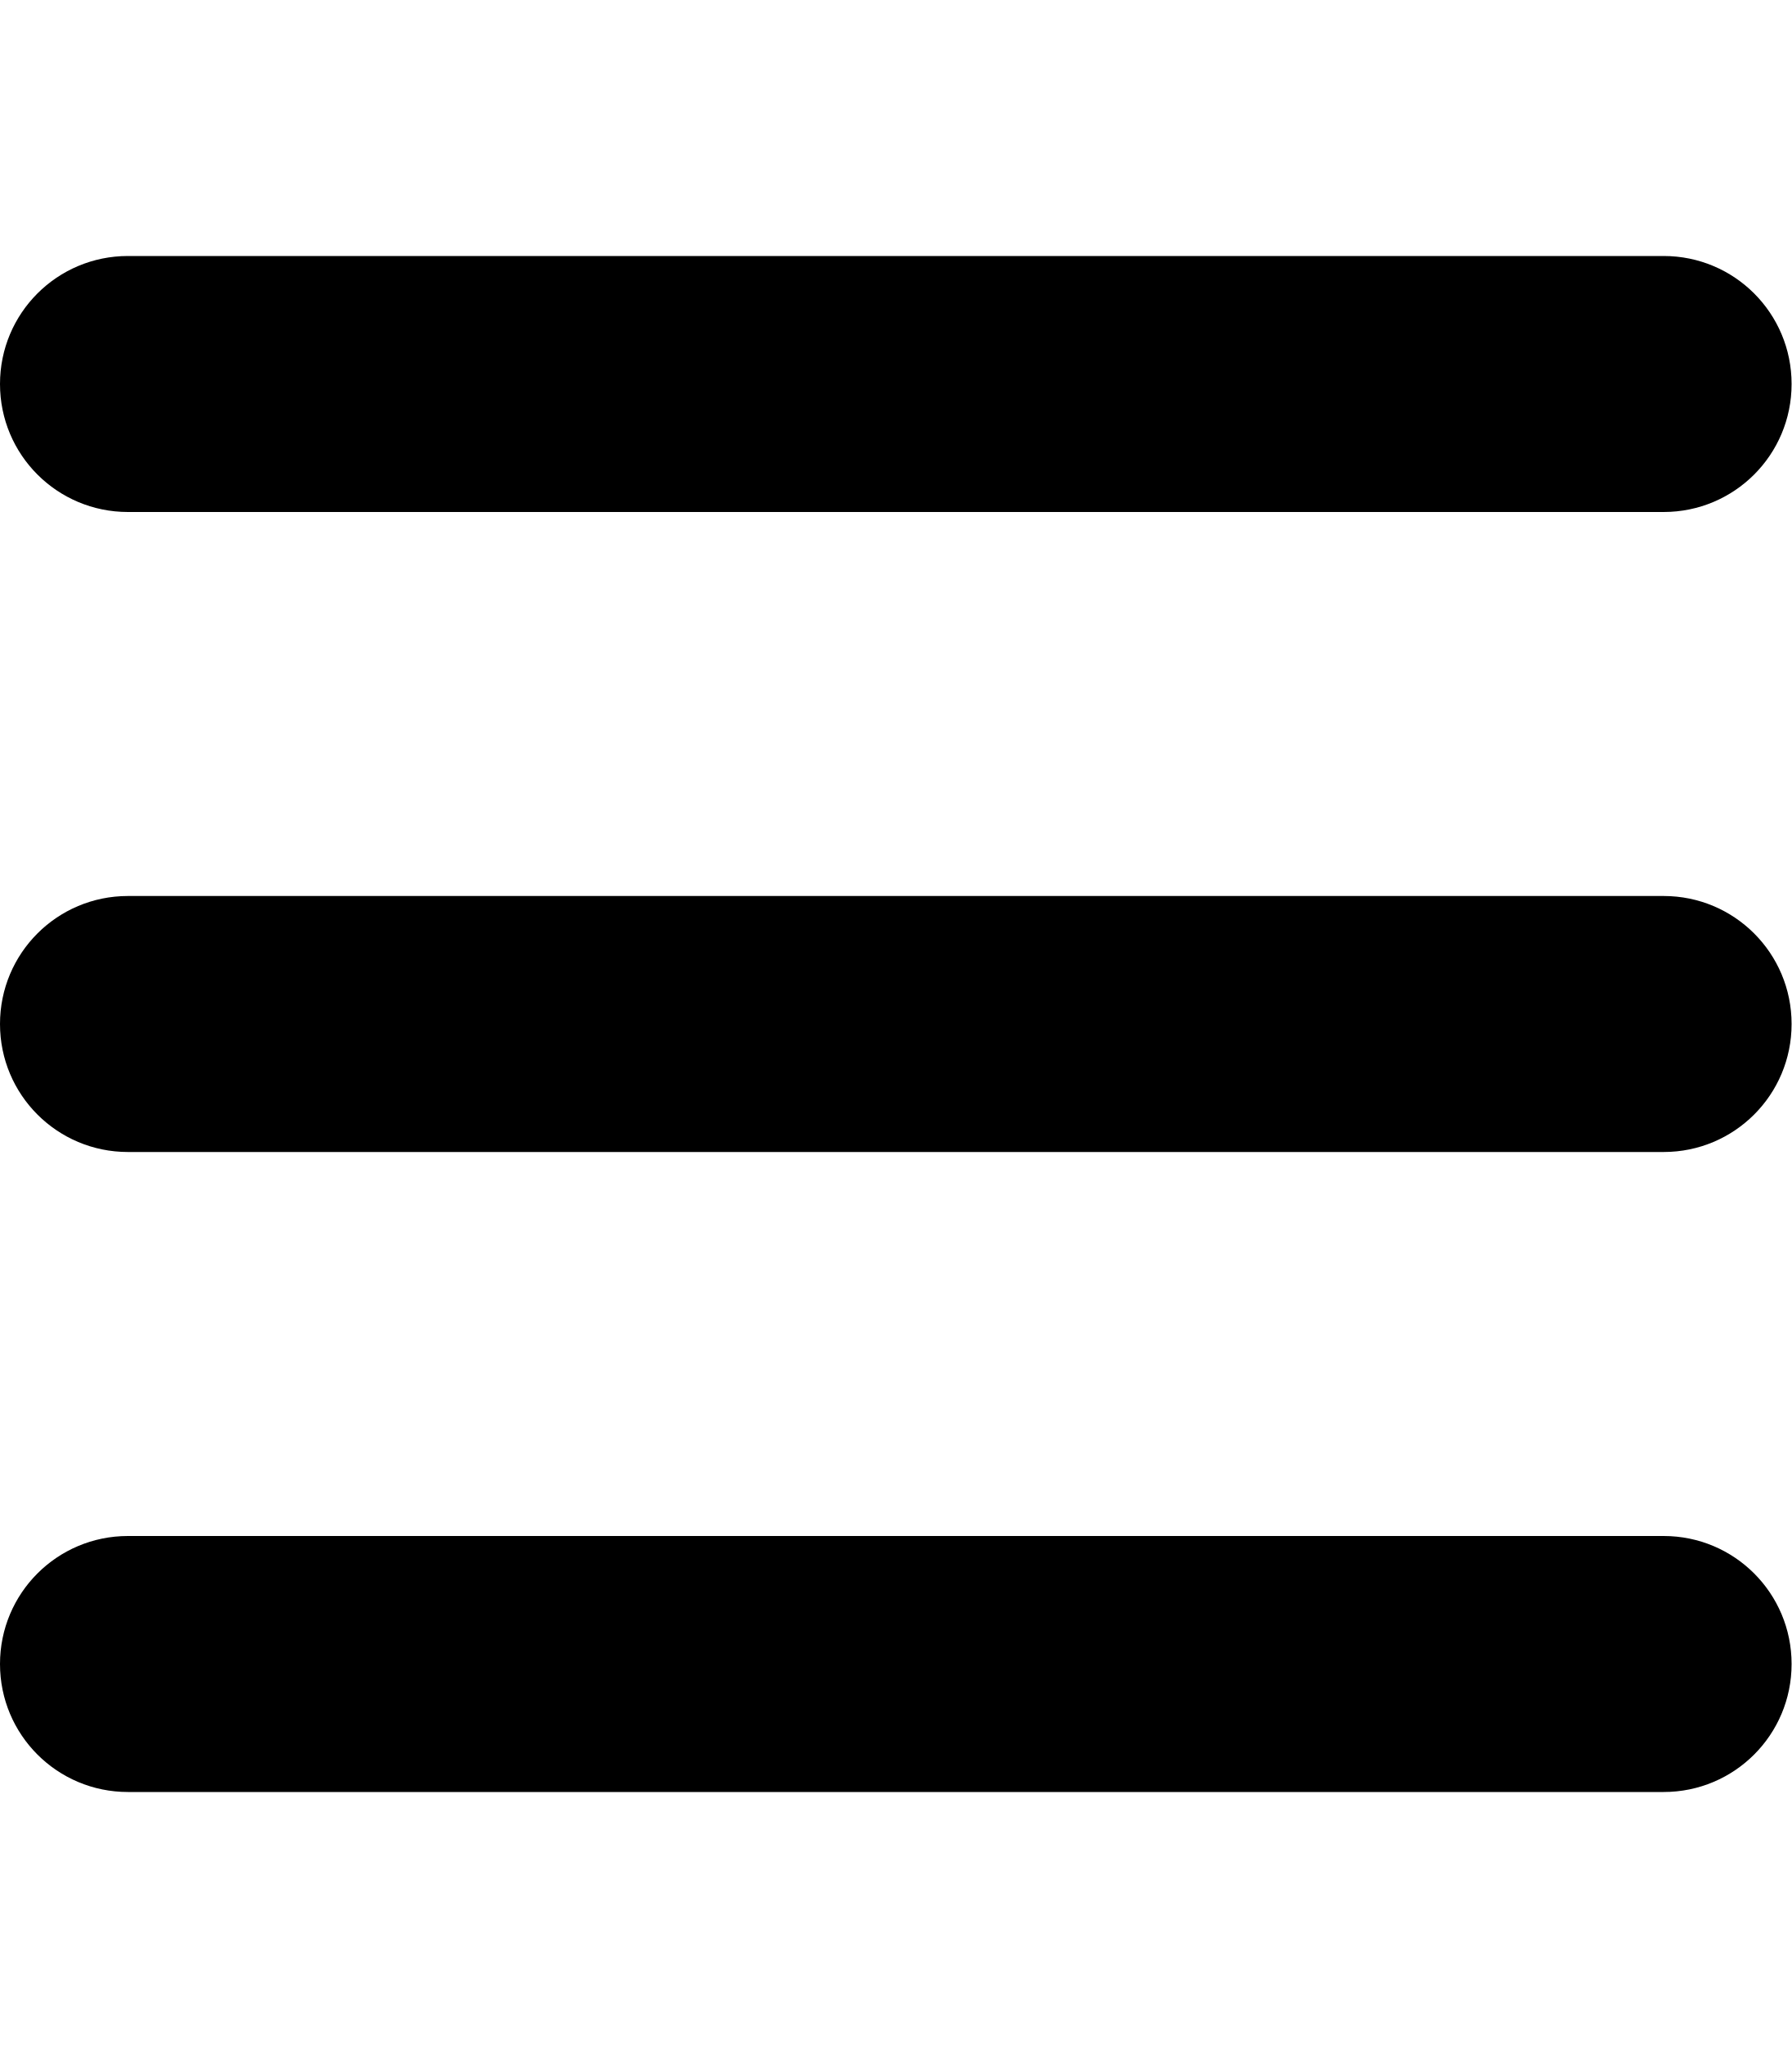
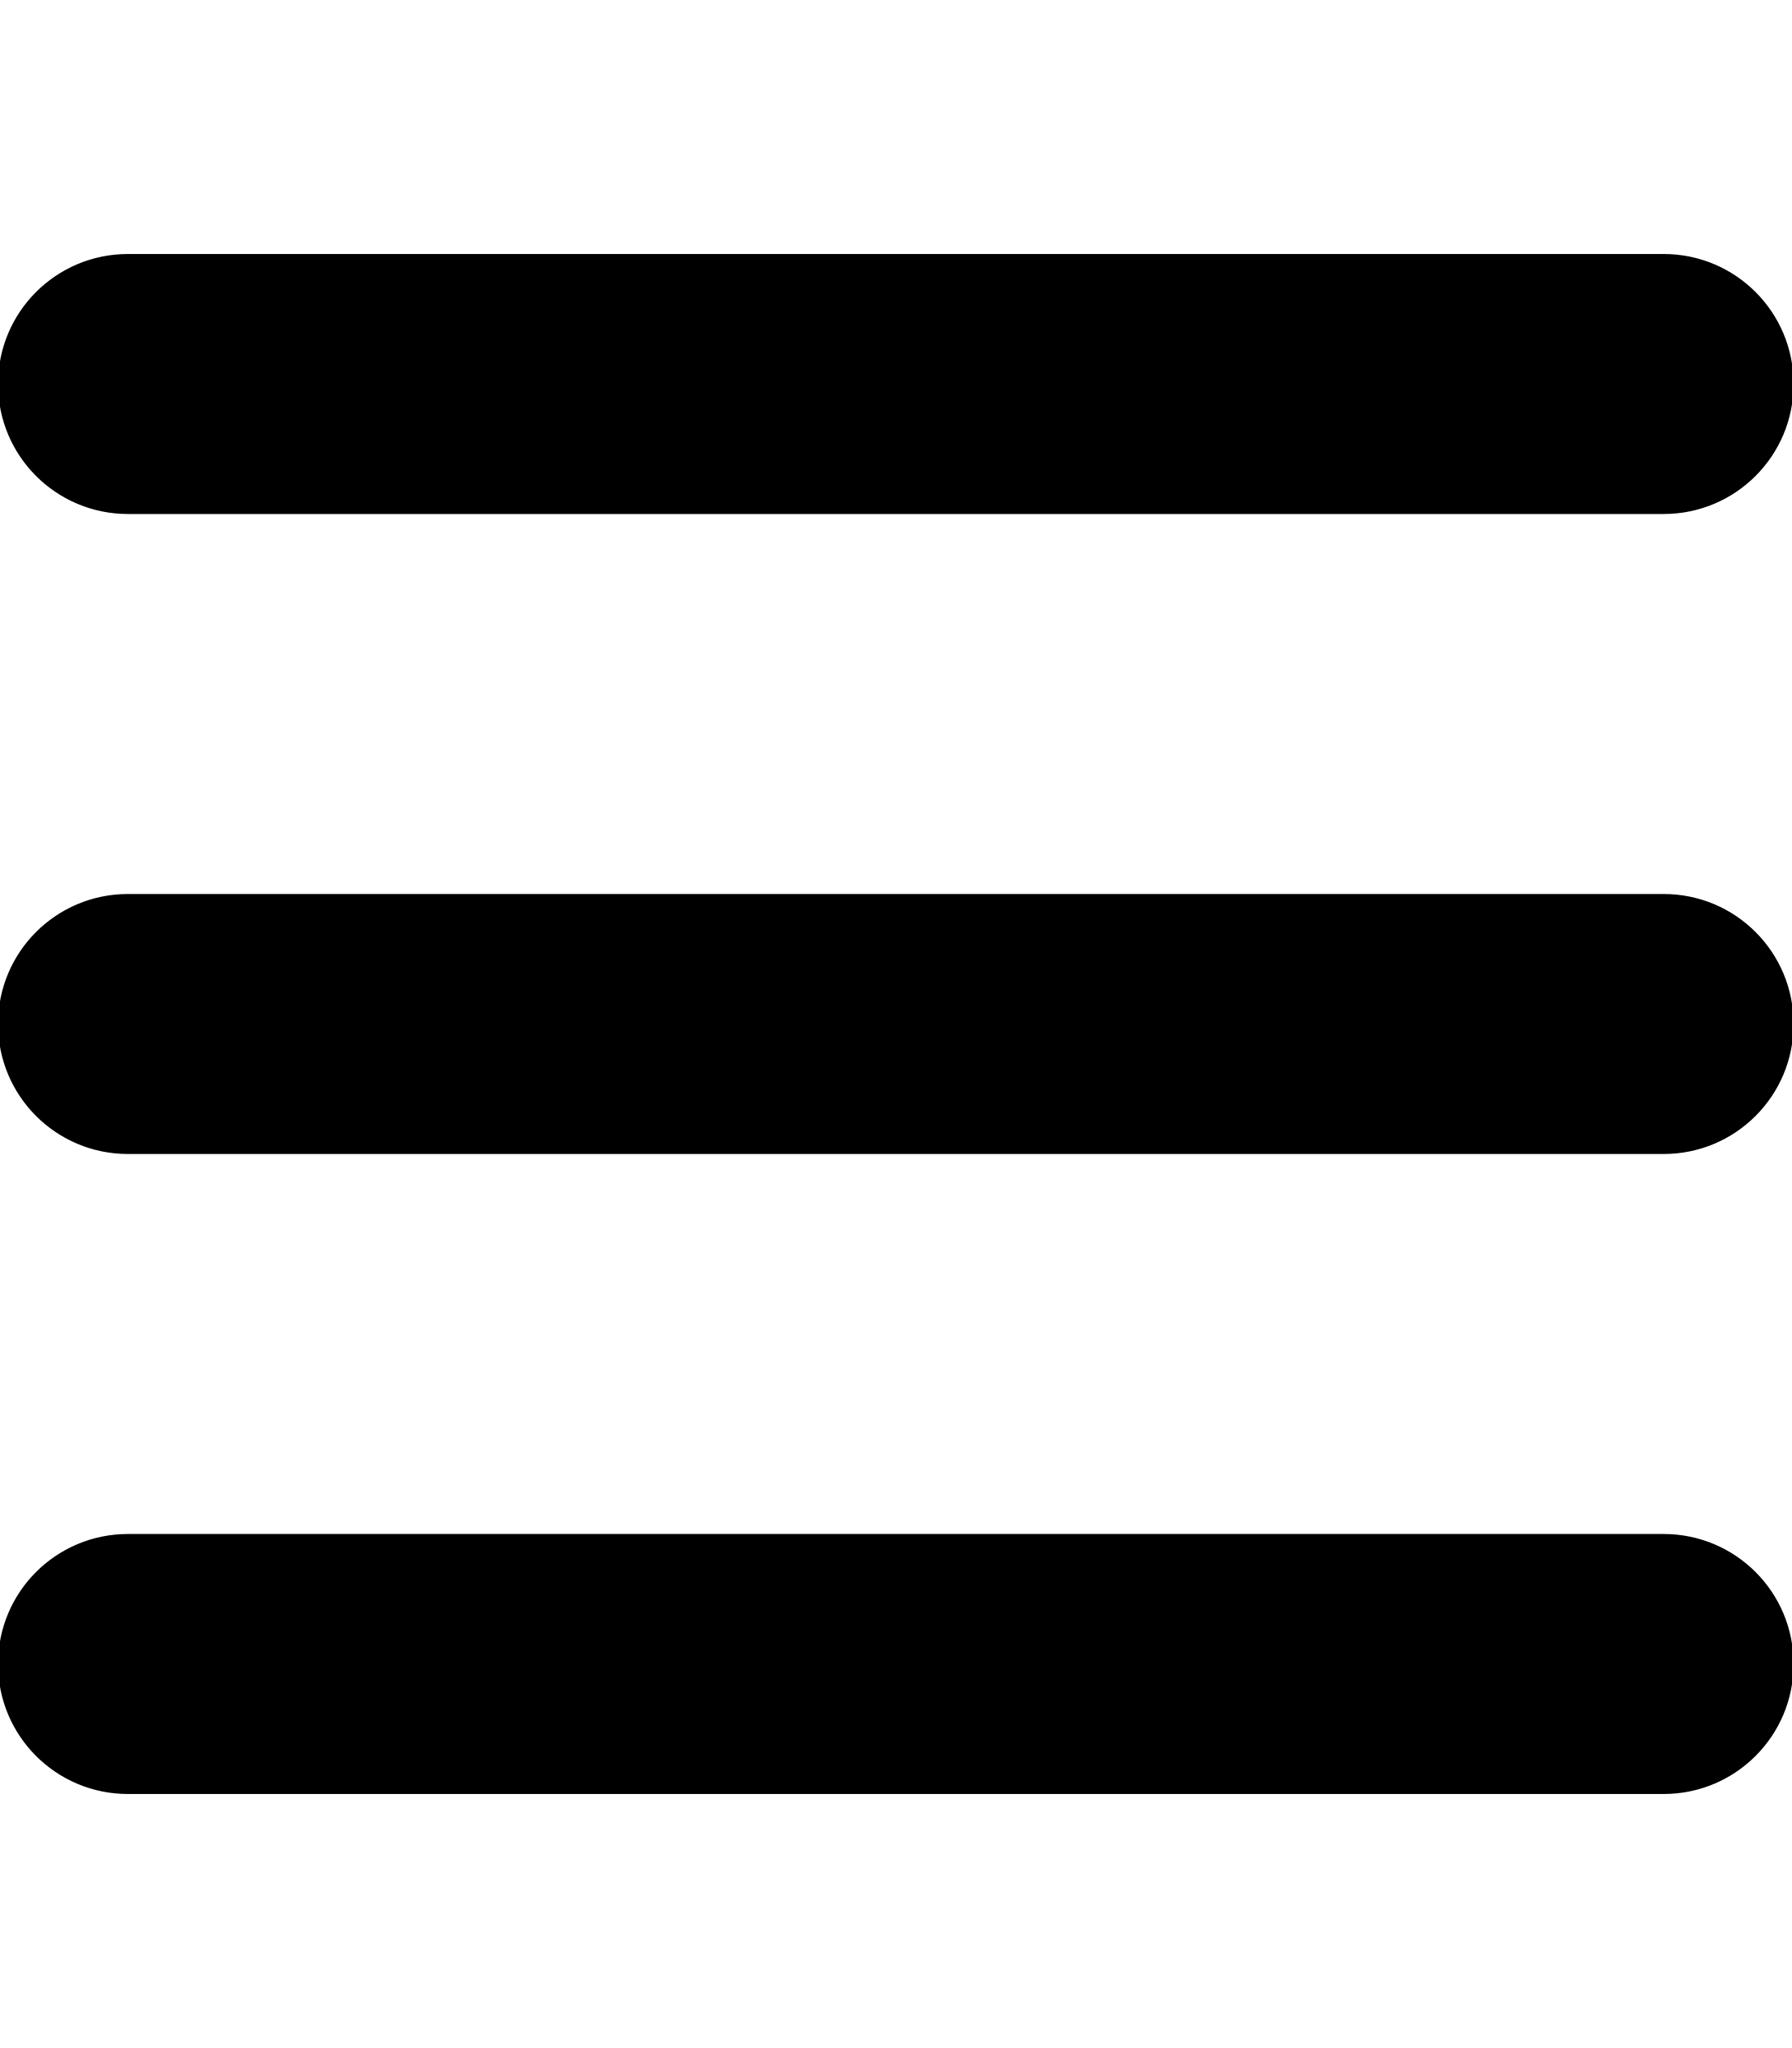
<svg xmlns="http://www.w3.org/2000/svg" viewBox="0 0 448 512">
-   <path d="M0 96C0 78.3 14.3 64 32 64H416c17.7 0 32 14.3 32 32s-14.3 32-32 32H32C14.3 128 0 113.7 0 96zM0 256c0-17.7 14.3-32 32-32H416c17.7 0 32 14.3 32 32s-14.3 32-32 32H32c-17.7 0-32-14.3-32-32zM448 416c0 17.7-14.3 32-32 32H32c-17.7 0-32-14.3-32-32s14.3-32 32-32H416c17.7 0 32 14.3 32 32z" />
+   <path stroke="currentColor" fill="currentColor" d="M0 96C0 78.3 14.3 64 32 64H416c17.7 0 32 14.3 32 32s-14.3 32-32 32H32C14.3 128 0 113.7 0 96zM0 256c0-17.7 14.3-32 32-32H416c17.7 0 32 14.3 32 32s-14.3 32-32 32H32c-17.7 0-32-14.3-32-32zM448 416c0 17.7-14.3 32-32 32H32c-17.7 0-32-14.3-32-32s14.3-32 32-32H416c17.7 0 32 14.3 32 32z" />
</svg>
